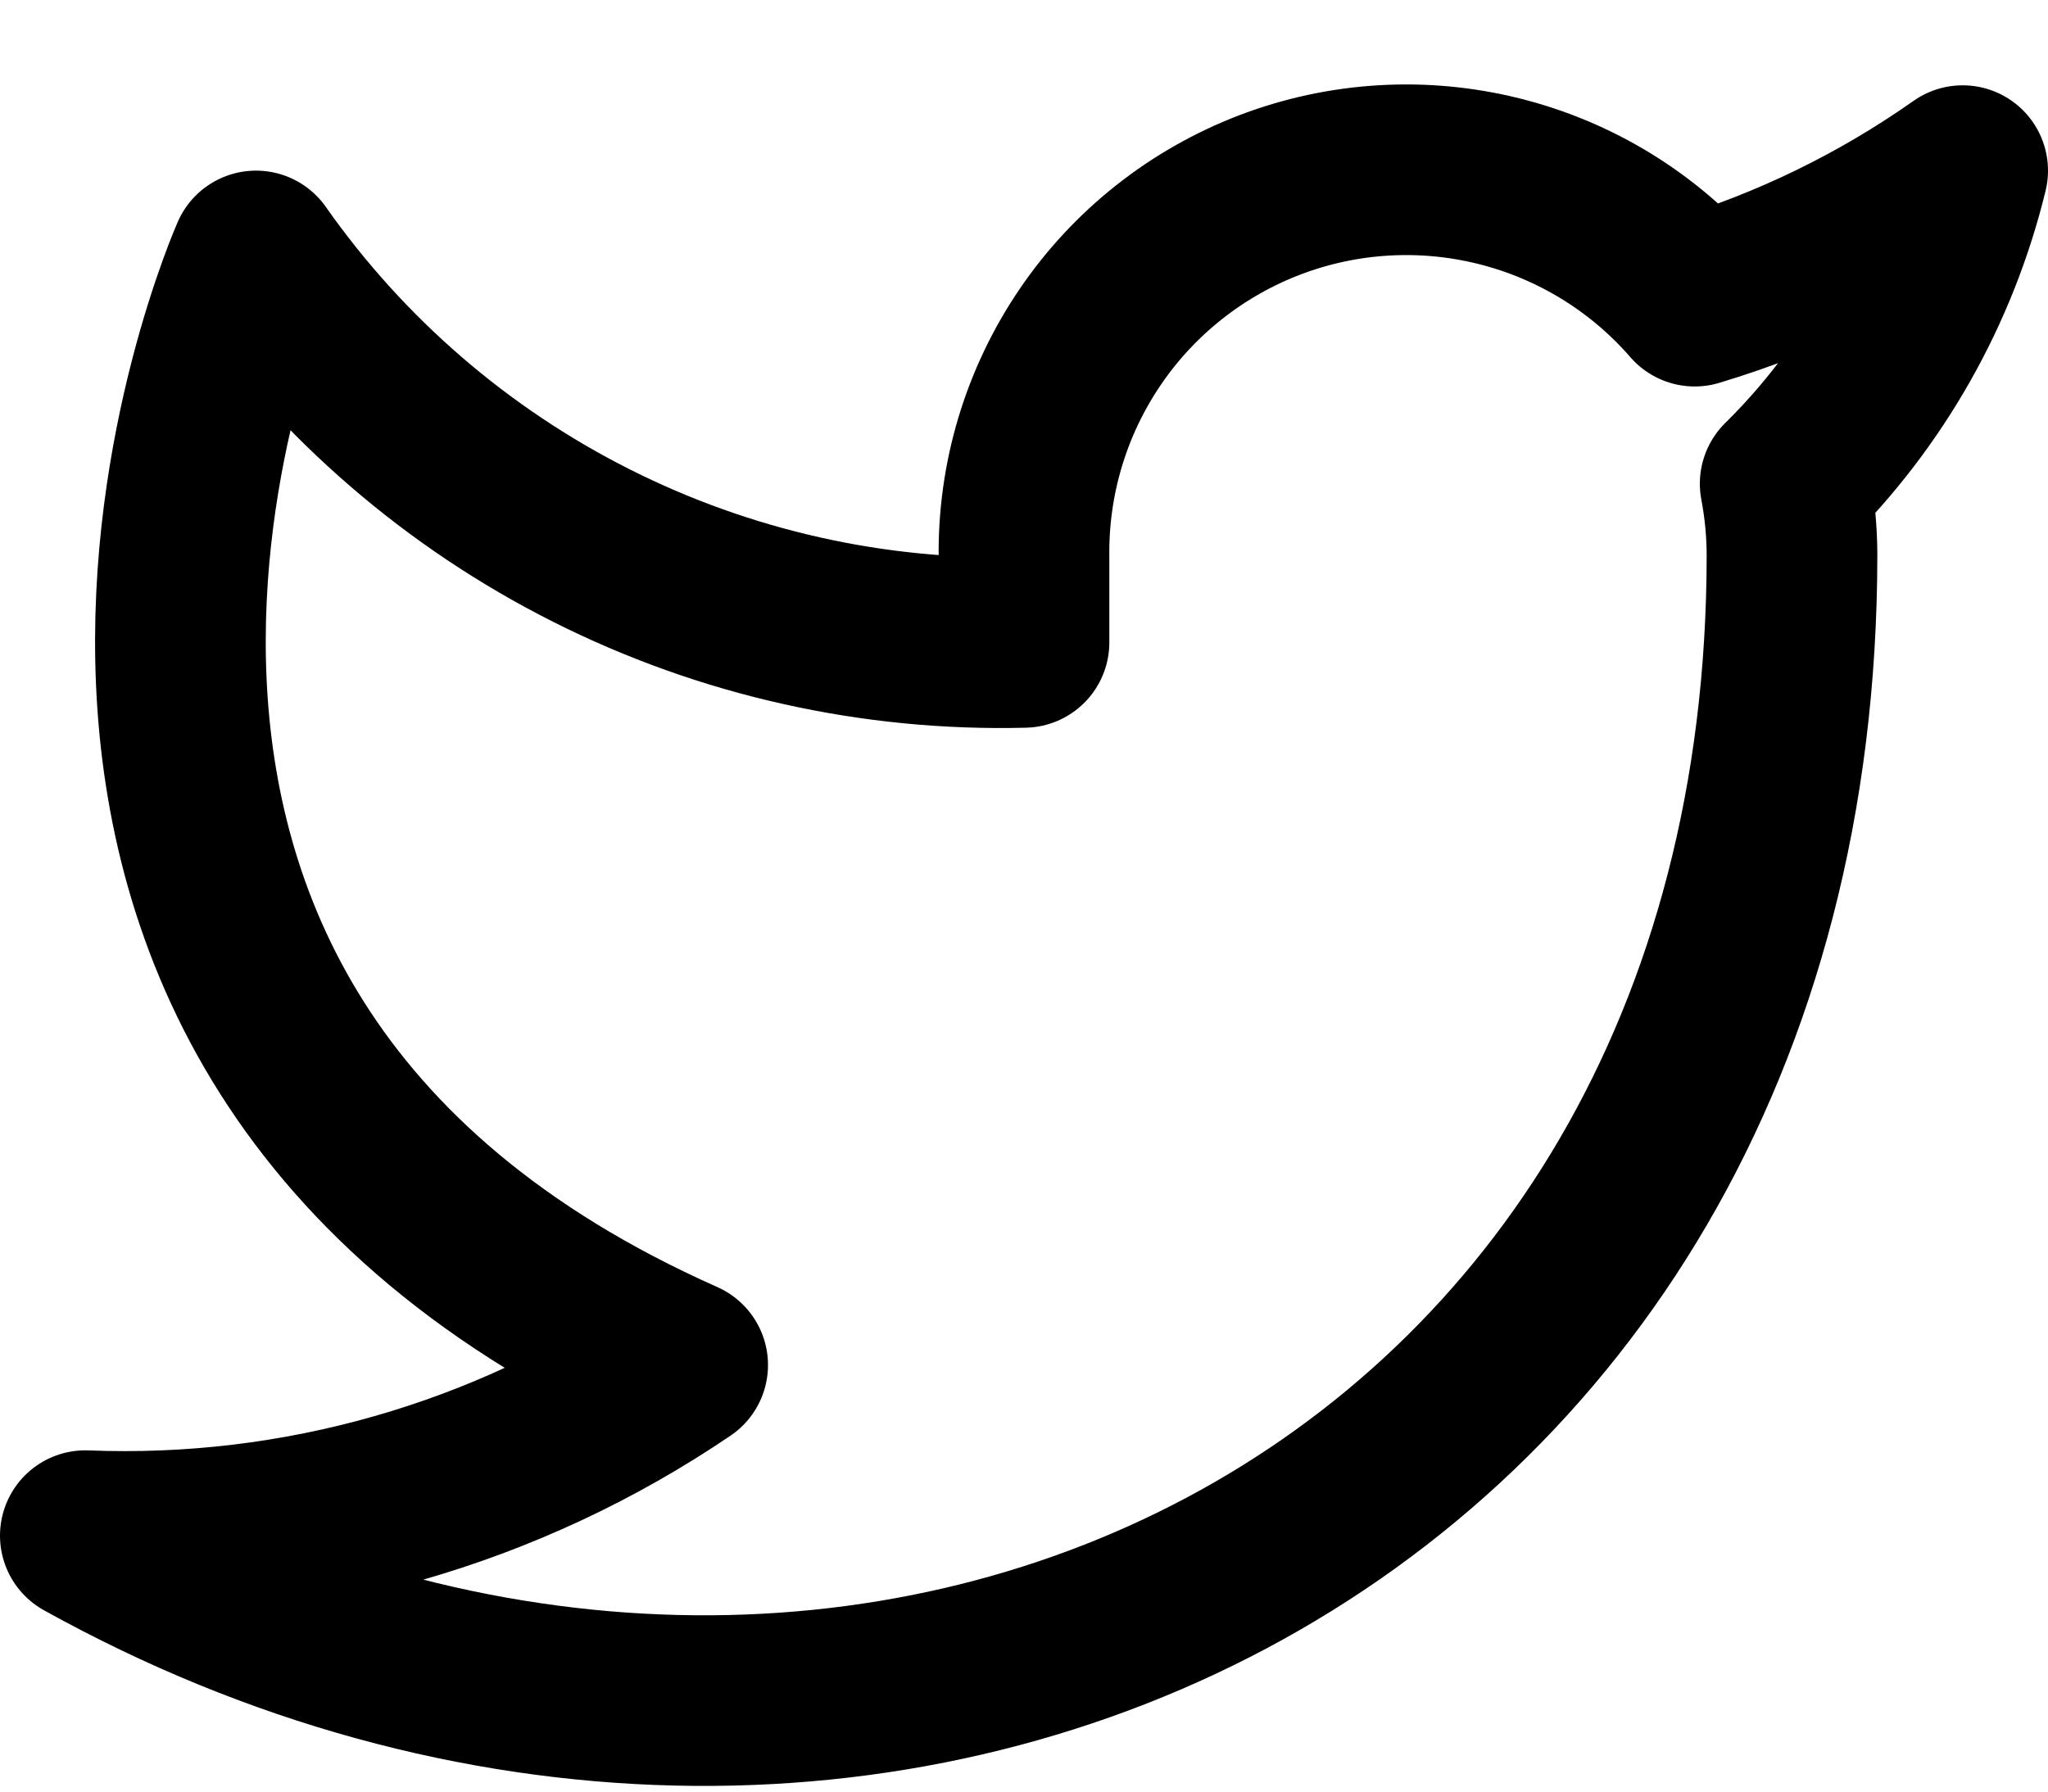
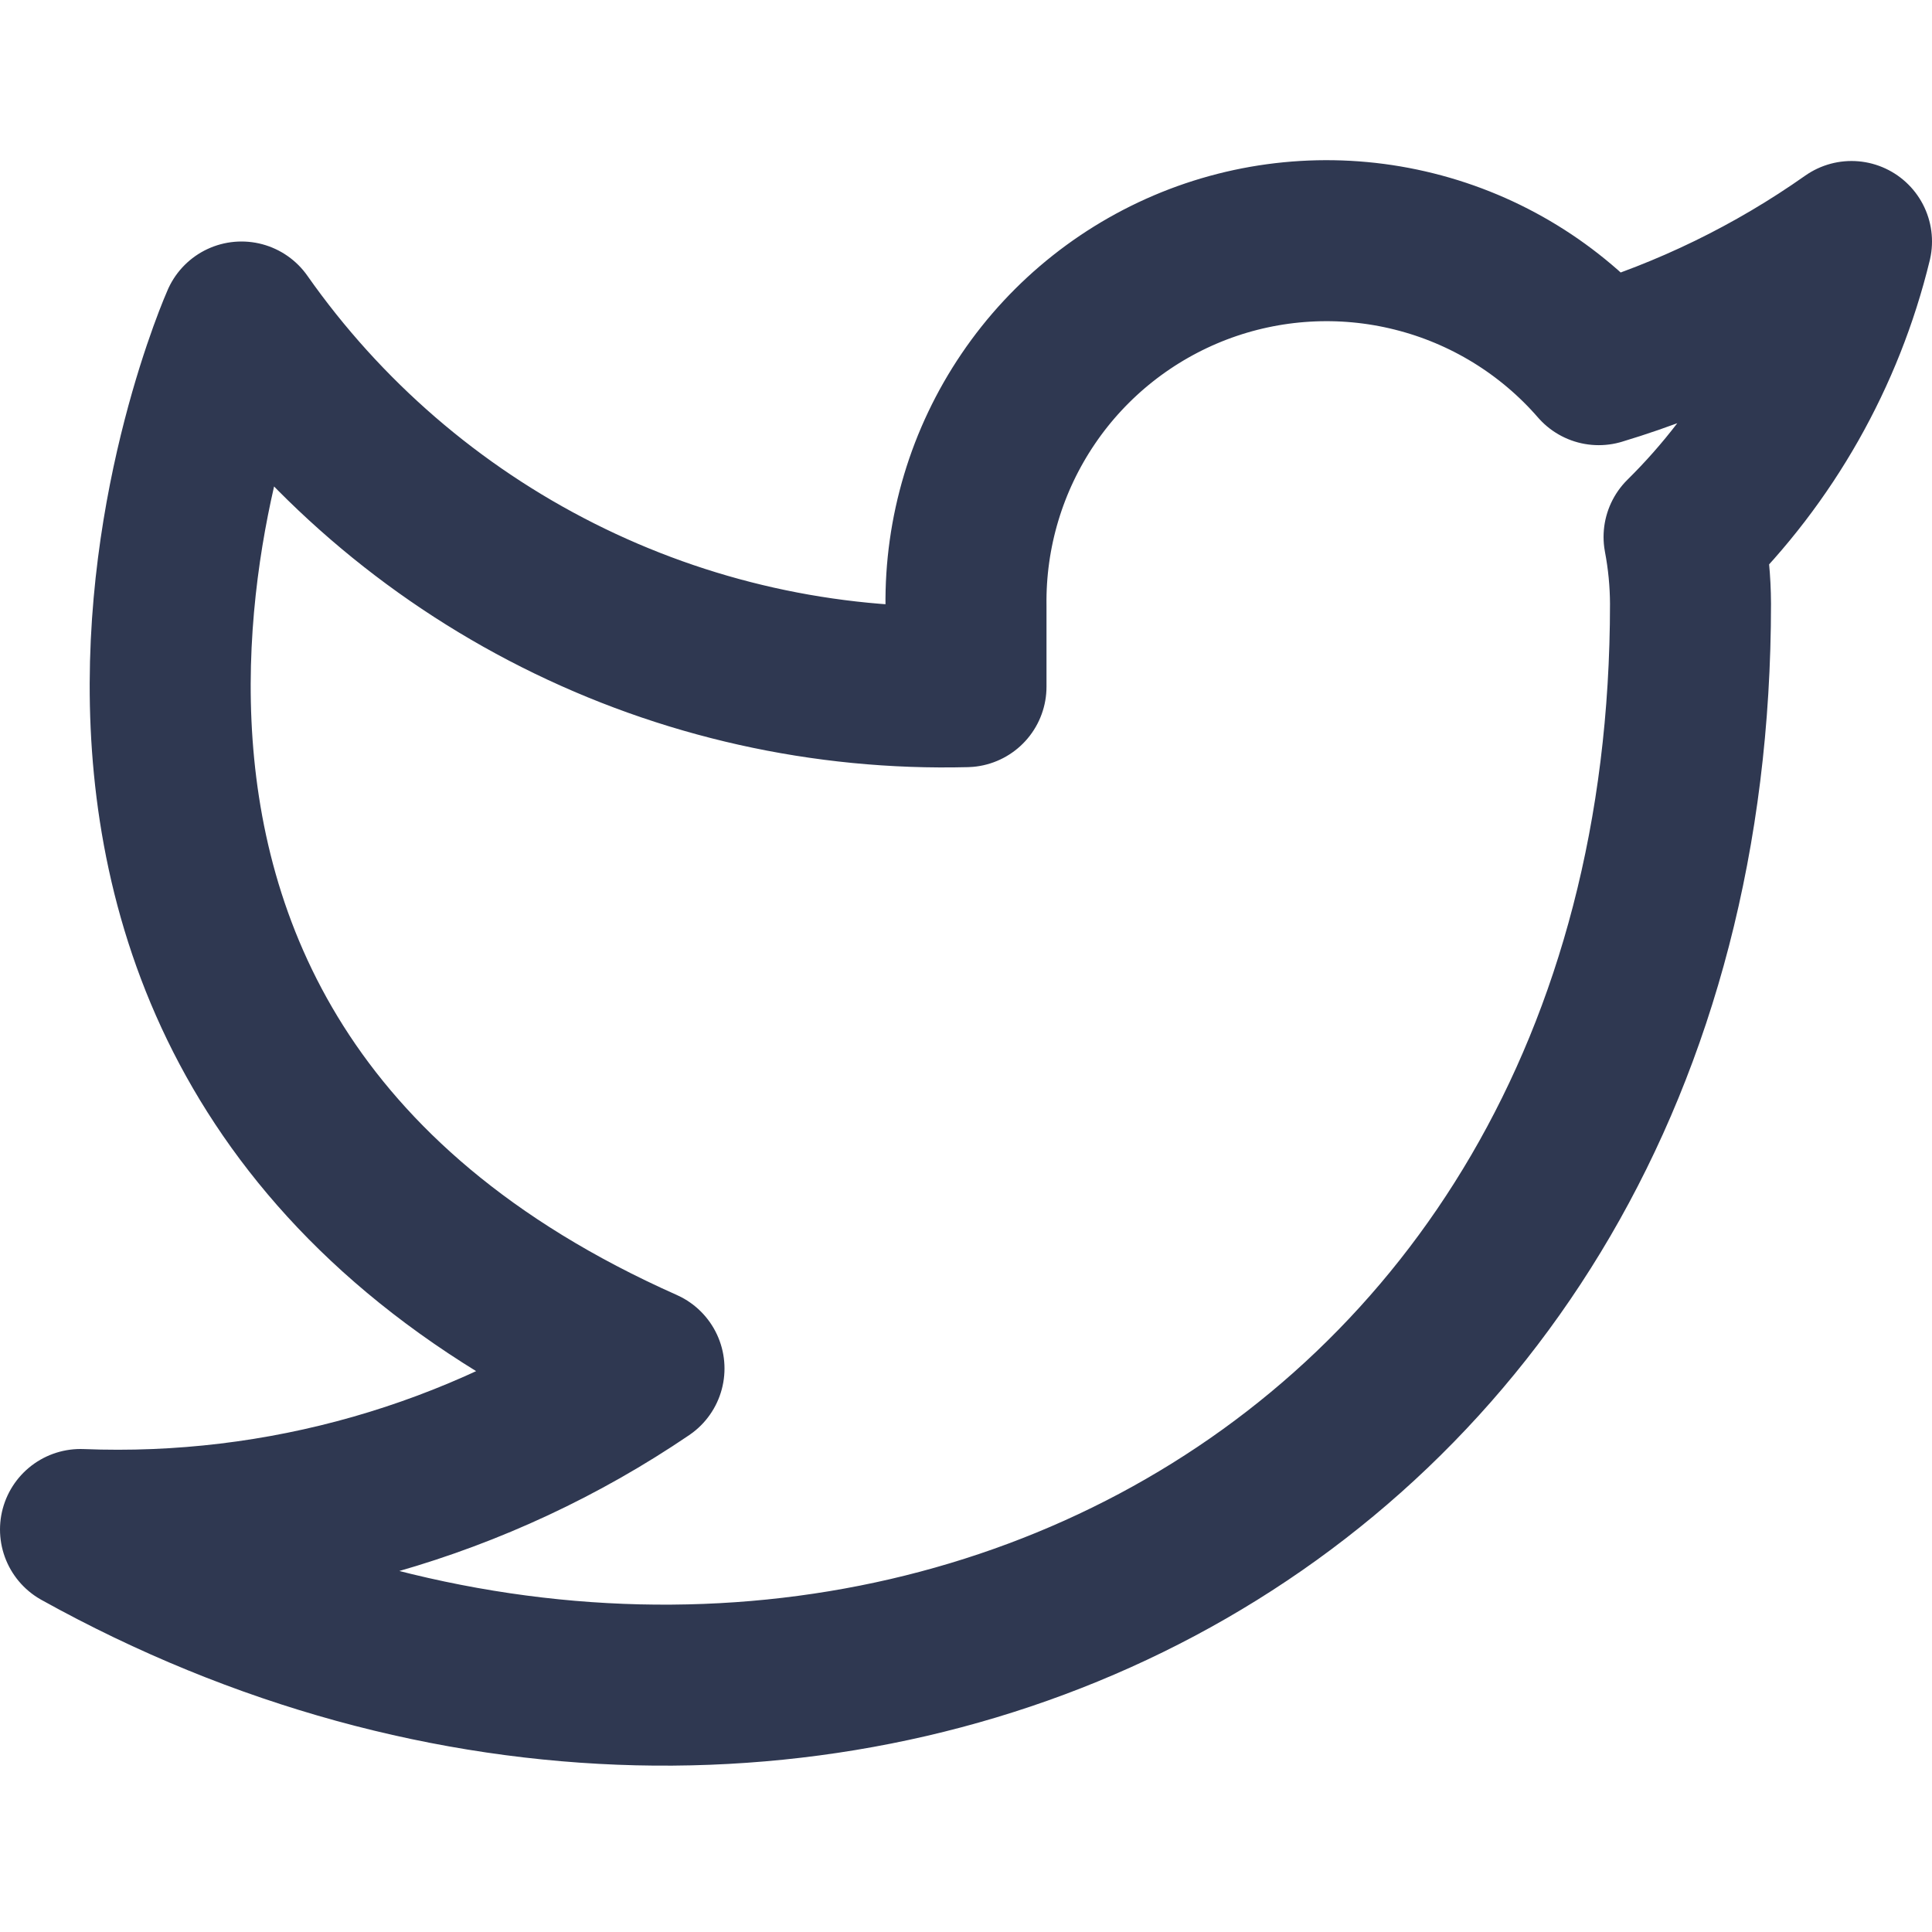
- <svg xmlns="http://www.w3.org/2000/svg" width="24" height="21" viewBox="0 0 24 21" fill="none">
-   <path d="M23 2C22.042 2.675 20.982 3.192 19.86 3.53C19.258 2.837 18.457 2.346 17.567 2.124C16.677 1.901 15.739 1.957 14.882 2.284C14.025 2.612 13.288 3.194 12.773 3.954C12.258 4.713 11.988 5.612 12 6.53V7.53C10.243 7.575 8.501 7.186 6.931 6.395C5.361 5.605 4.01 4.438 3 3C3 3 -1 12 8 16C5.941 17.398 3.487 18.099 1 18C10 23 21 18 21 6.5C20.999 6.221 20.972 5.943 20.92 5.67C21.941 4.663 22.661 3.393 23 2V2Z" stroke="black" stroke-width="2" stroke-linecap="round" stroke-linejoin="round" />
+ <svg xmlns="http://www.w3.org/2000/svg" width="24" height="24" viewBox="0 0 24 24" fill="none">
+   <path d="M23 3C22.042 3.675 20.982 4.192 19.86 4.53C19.258 3.837 18.457 3.346 17.567 3.124C16.677 2.901 15.739 2.957 14.882 3.284C14.025 3.612 13.288 4.194 12.773 4.954C12.258 5.713 11.988 6.612 12 7.53V8.53C10.243 8.575 8.501 8.186 6.931 7.395C5.361 6.605 4.01 5.438 3 4C3 4 -1 13 8 17C5.941 18.398 3.487 19.099 1 19C10 24 21 19 21 7.5C20.999 7.221 20.972 6.943 20.92 6.67C21.941 5.663 22.661 4.393 23 3V3Z" stroke="#2F3851" stroke-width="2" stroke-linecap="round" stroke-linejoin="round" />
</svg>
